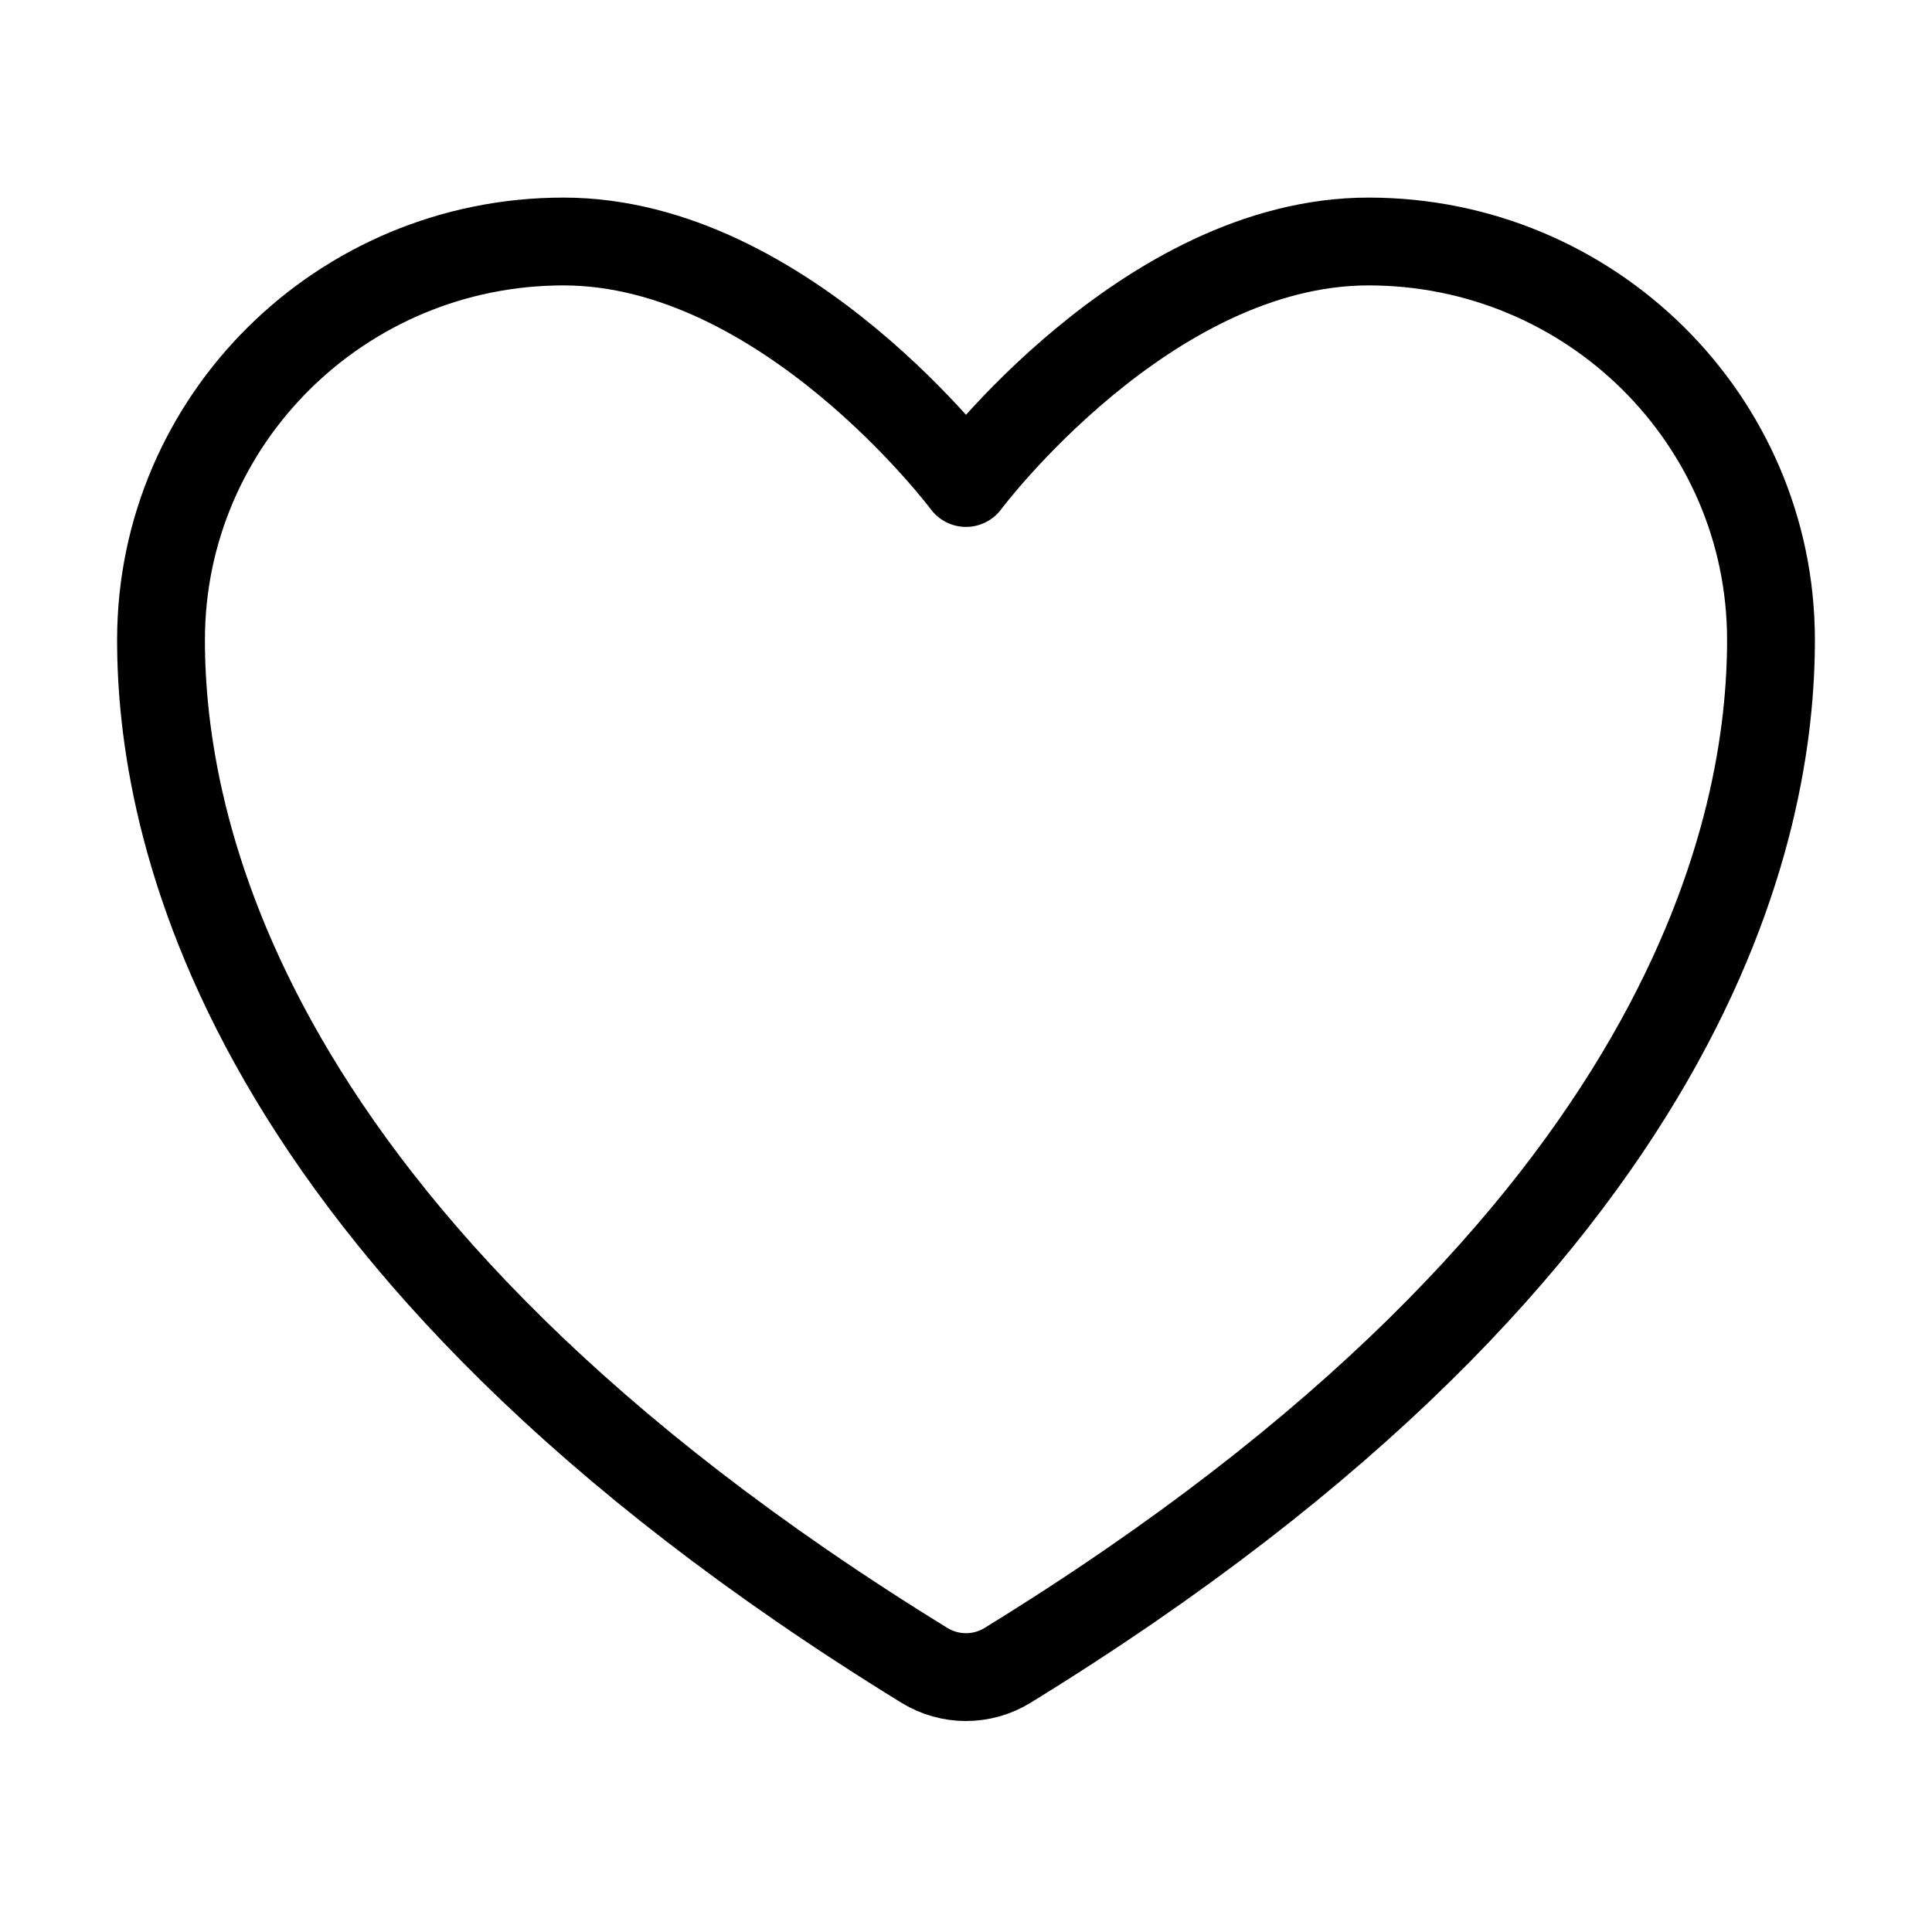
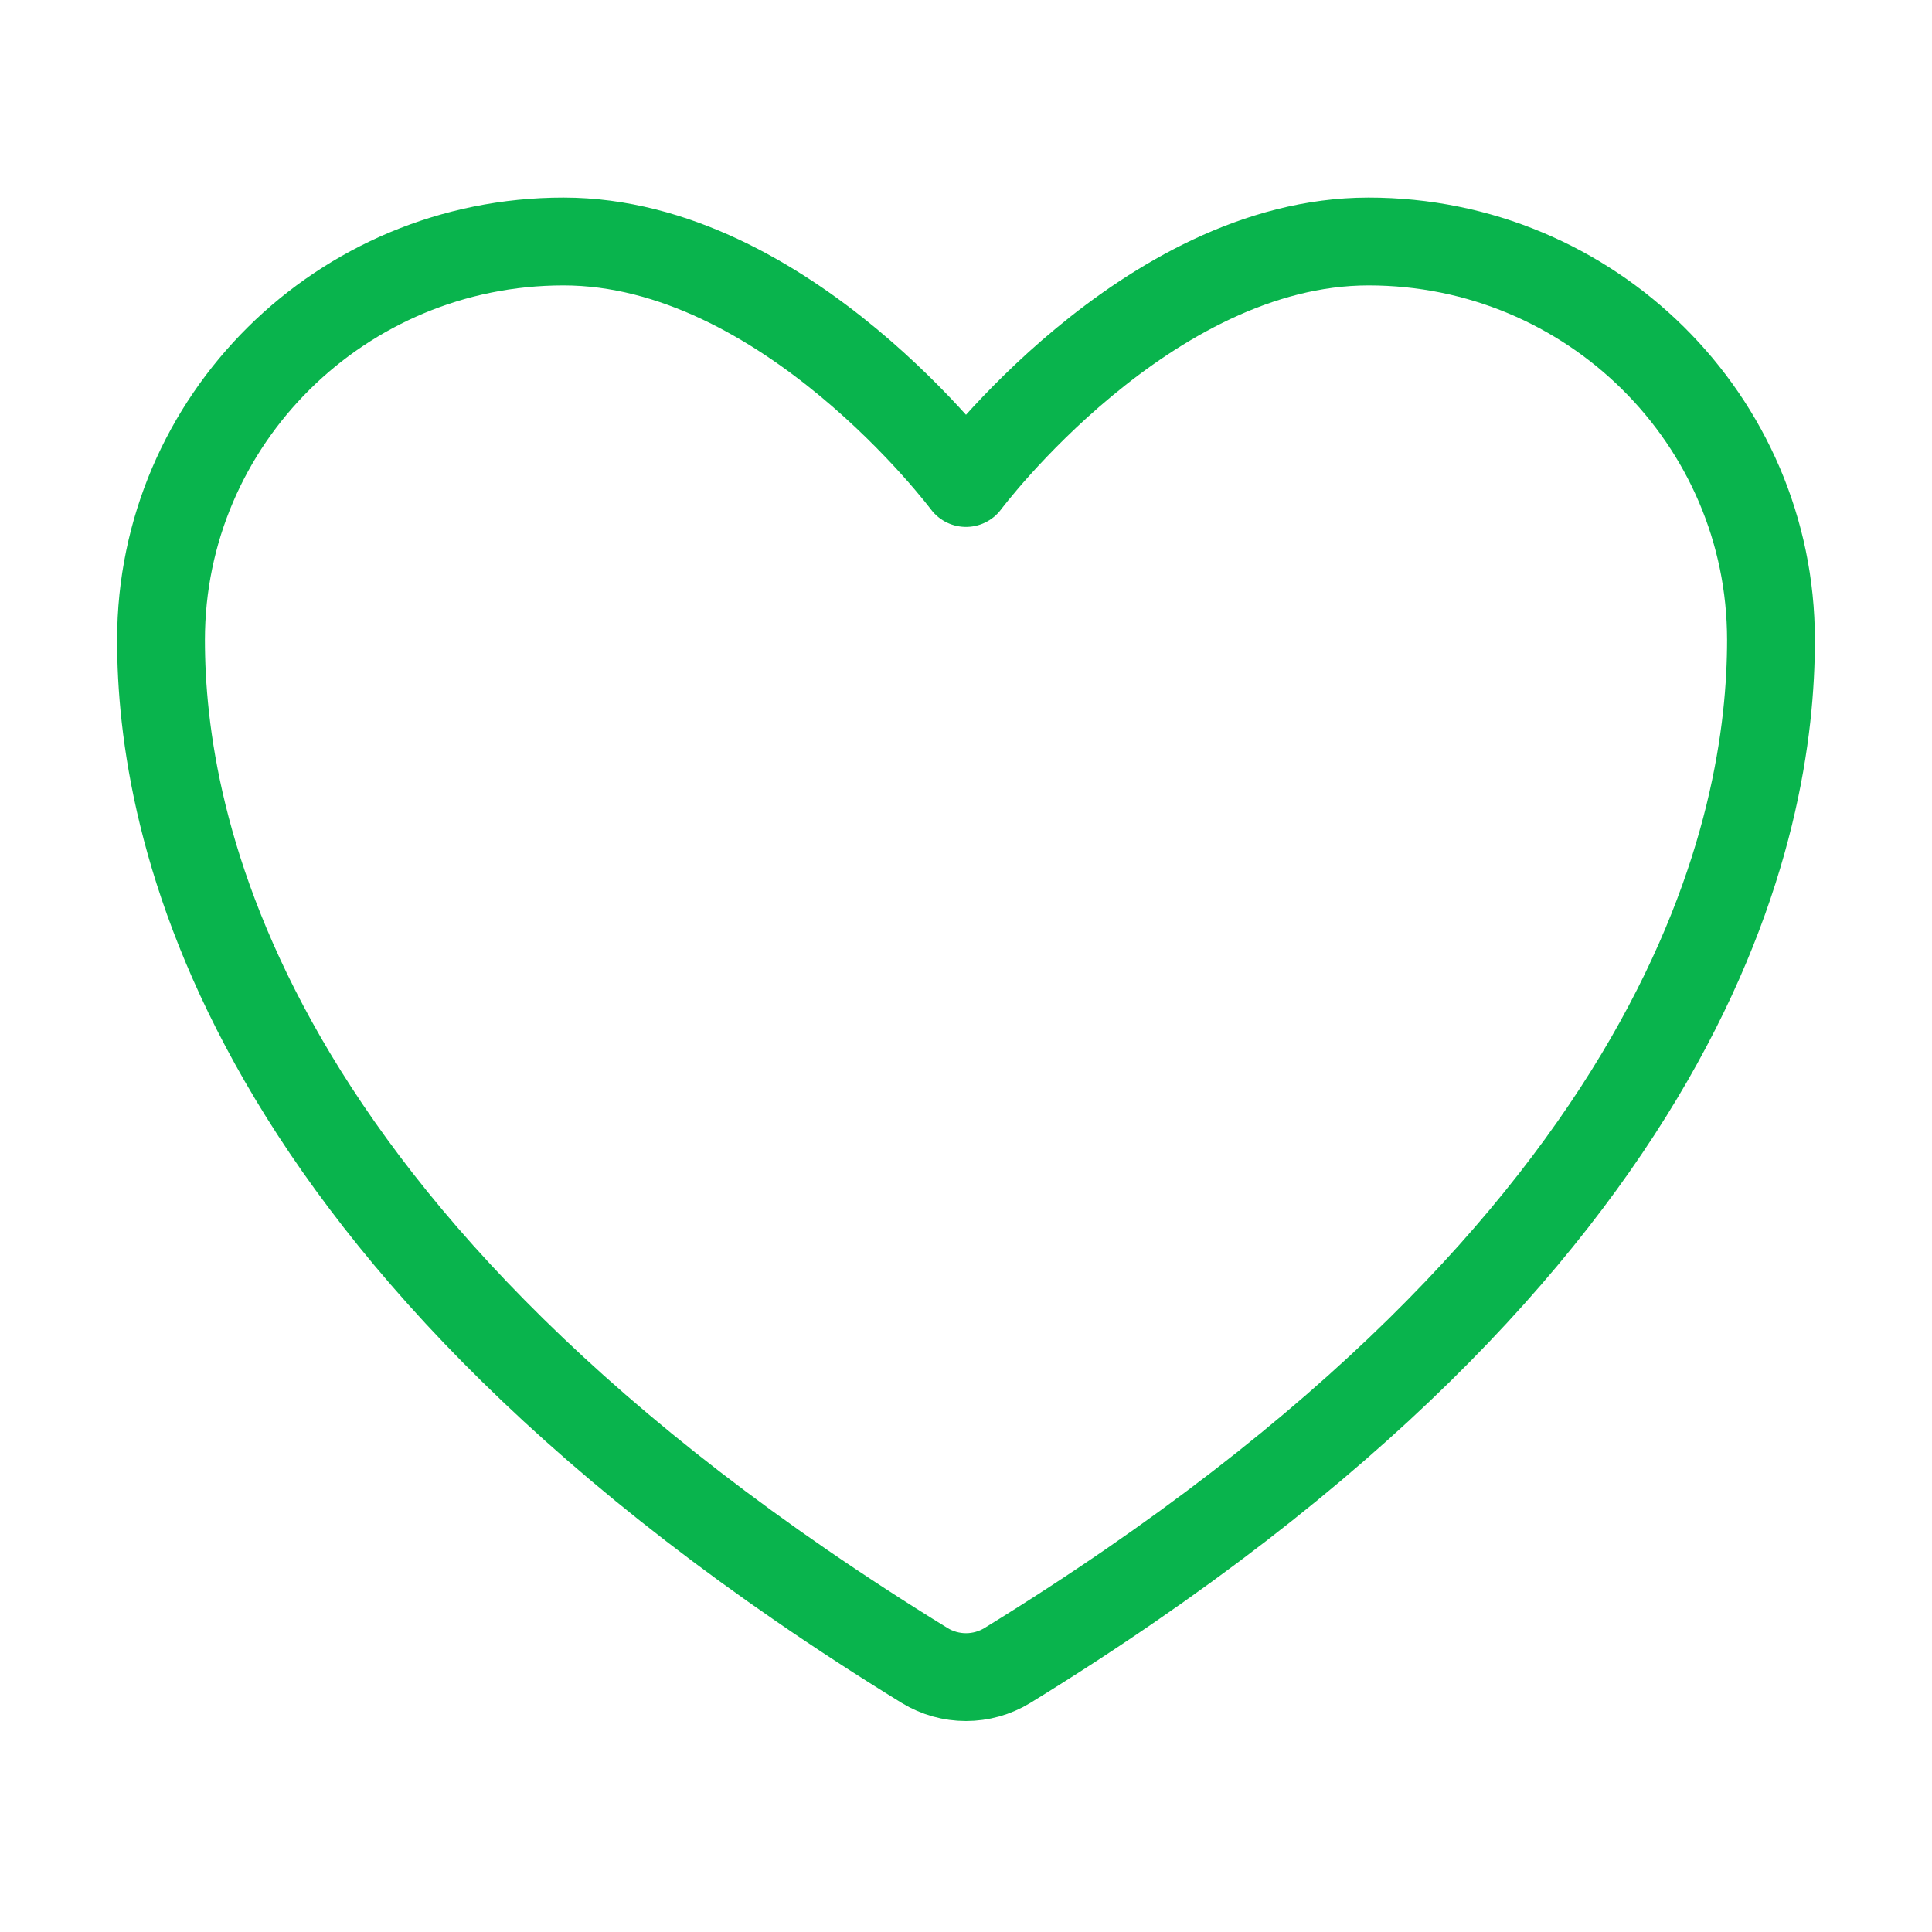
<svg xmlns="http://www.w3.org/2000/svg" width="44" height="44" viewBox="0 0 44 44" fill="none">
-   <path d="M12.833 5.5C7.772 5.5 3.667 9.563 3.667 14.575C3.667 18.621 5.271 28.224 21.061 37.932C21.344 38.104 21.669 38.195 22 38.195C22.331 38.195 22.656 38.104 22.939 37.932C38.729 28.224 40.333 18.621 40.333 14.575C40.333 9.563 36.228 5.5 31.167 5.5C26.105 5.5 22 11 22 11C22 11 17.895 5.5 12.833 5.5Z" stroke="black" stroke-width="2" stroke-linecap="round" stroke-linejoin="round" />
+   <path d="M12.833 5.5C7.772 5.5 3.667 9.563 3.667 14.575C3.667 18.621 5.271 28.224 21.061 37.932C21.344 38.104 21.669 38.195 22 38.195C22.331 38.195 22.656 38.104 22.939 37.932C38.729 28.224 40.333 18.621 40.333 14.575C40.333 9.563 36.228 5.5 31.167 5.5C26.105 5.5 22 11 22 11C22 11 17.895 5.5 12.833 5.5Z" stroke="#09B44D" stroke-width="2" stroke-linecap="round" stroke-linejoin="round" />
</svg>
